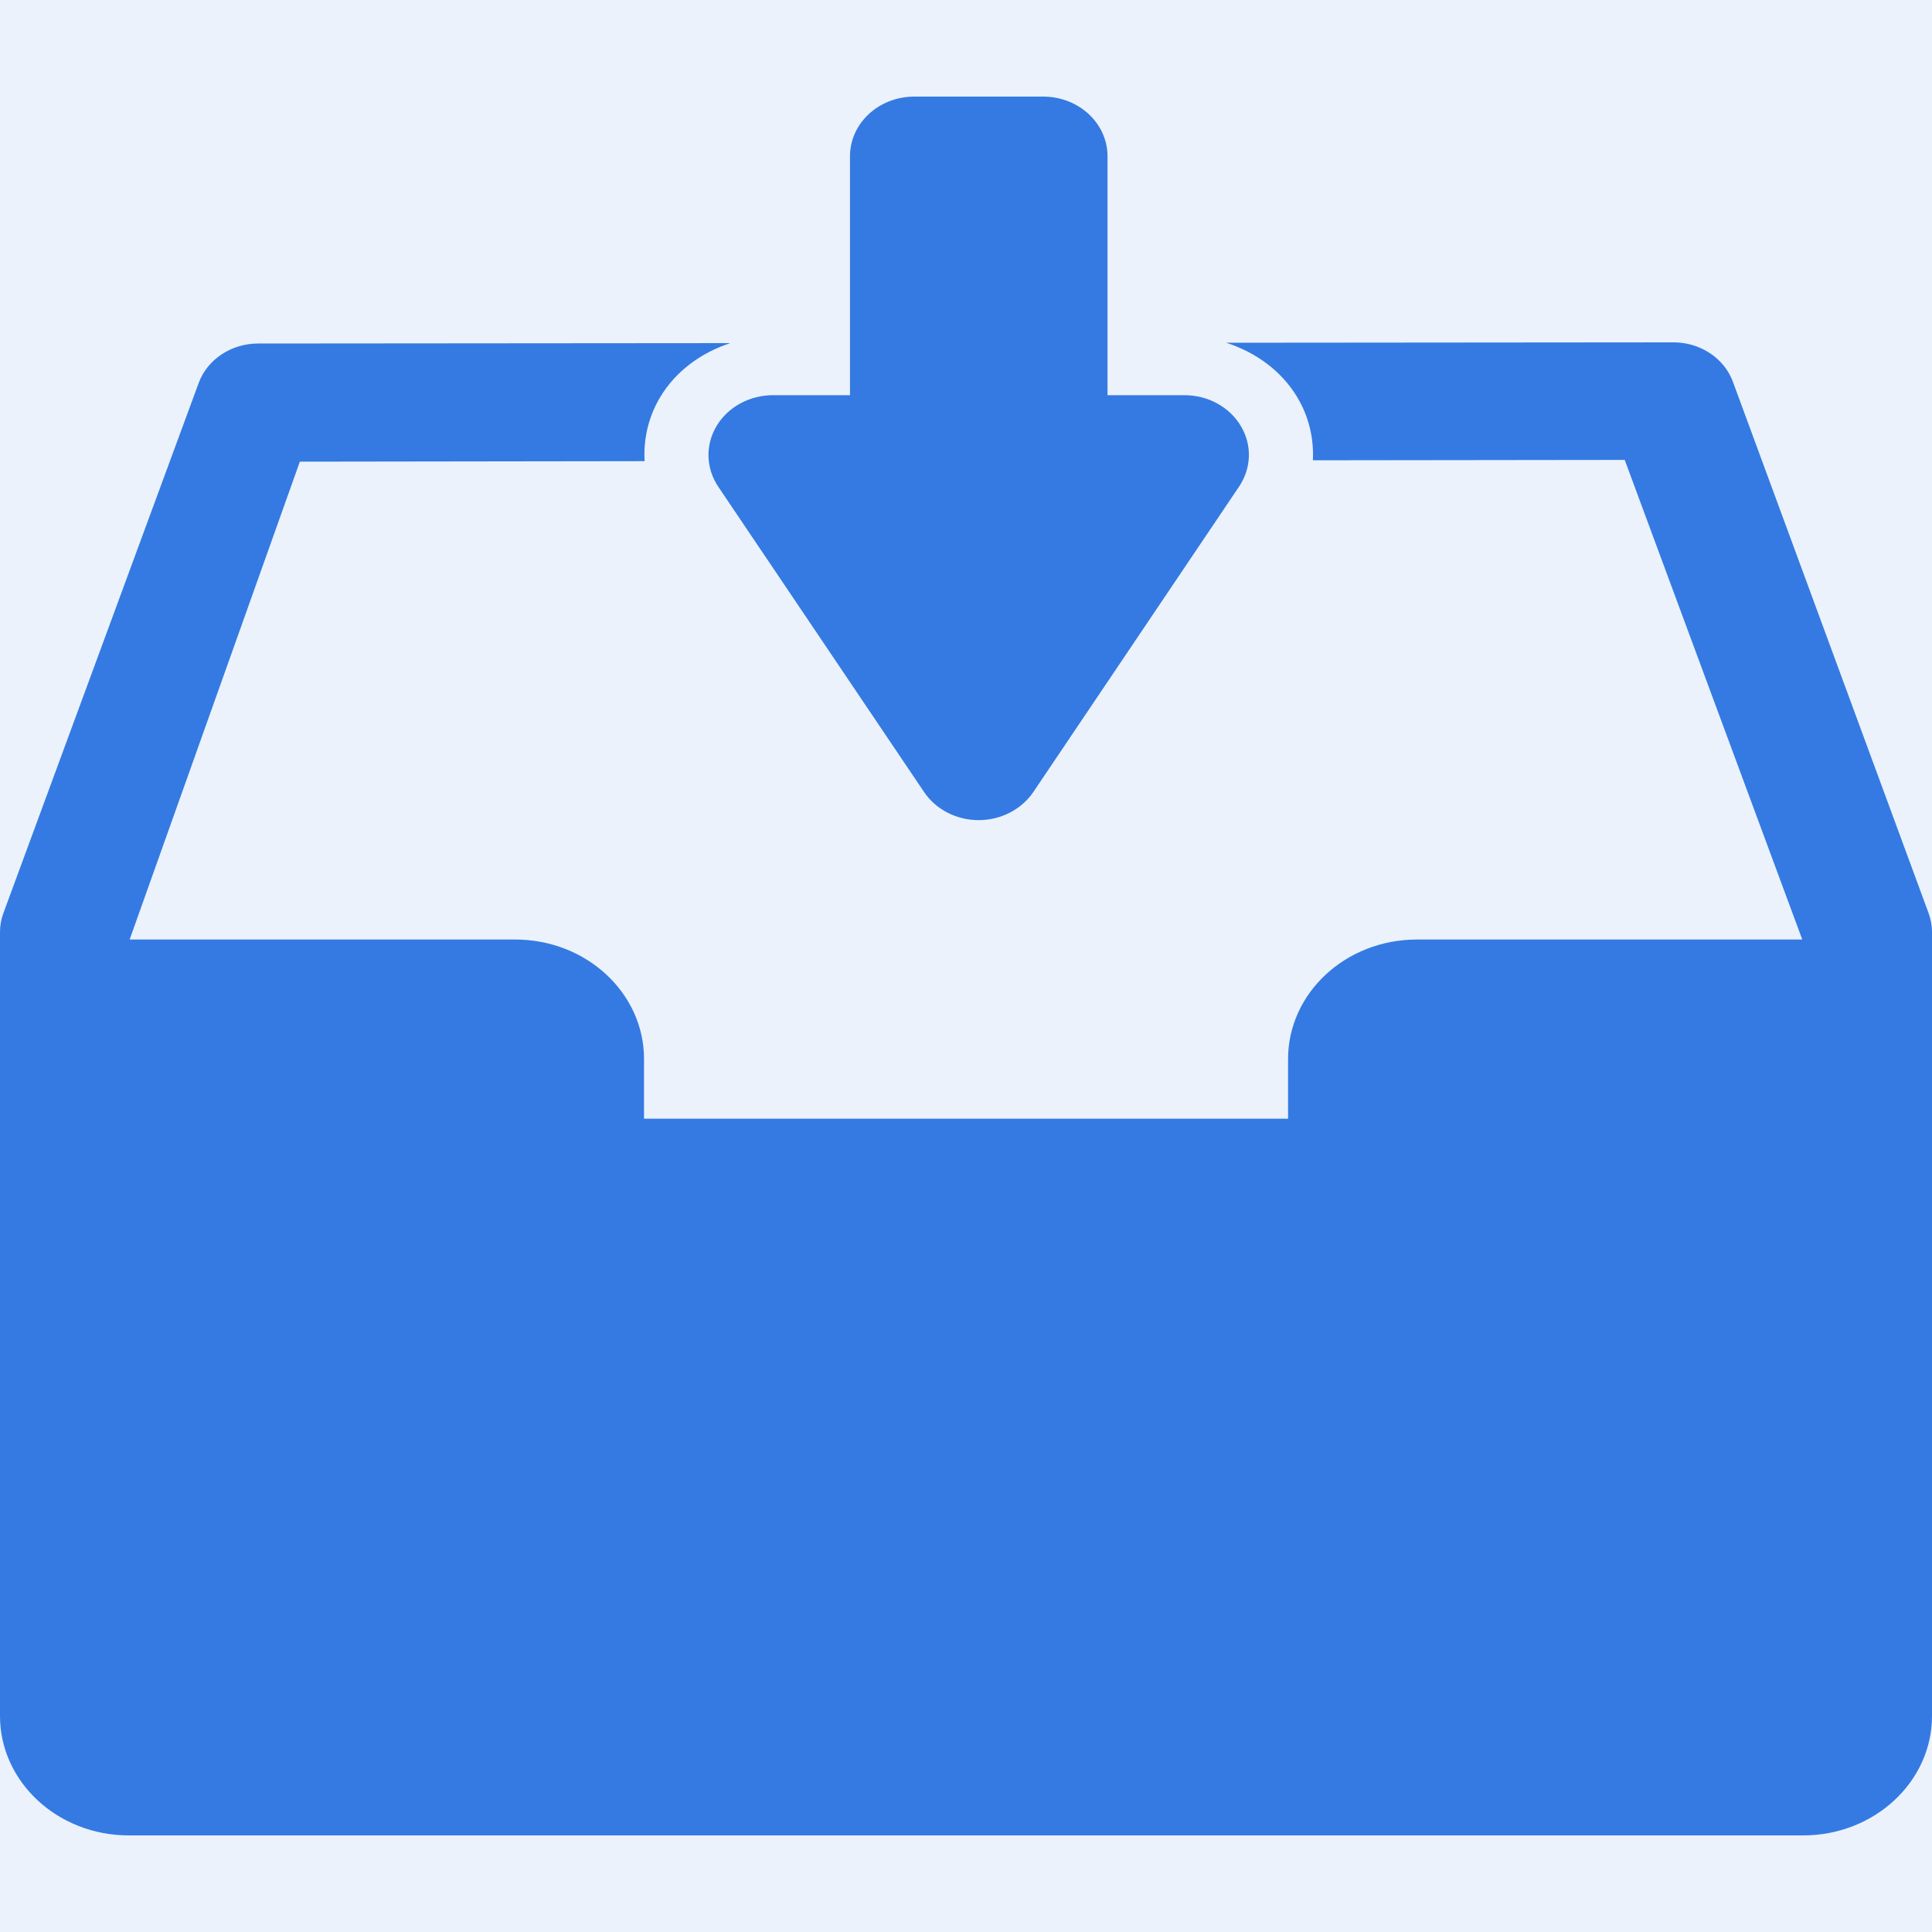
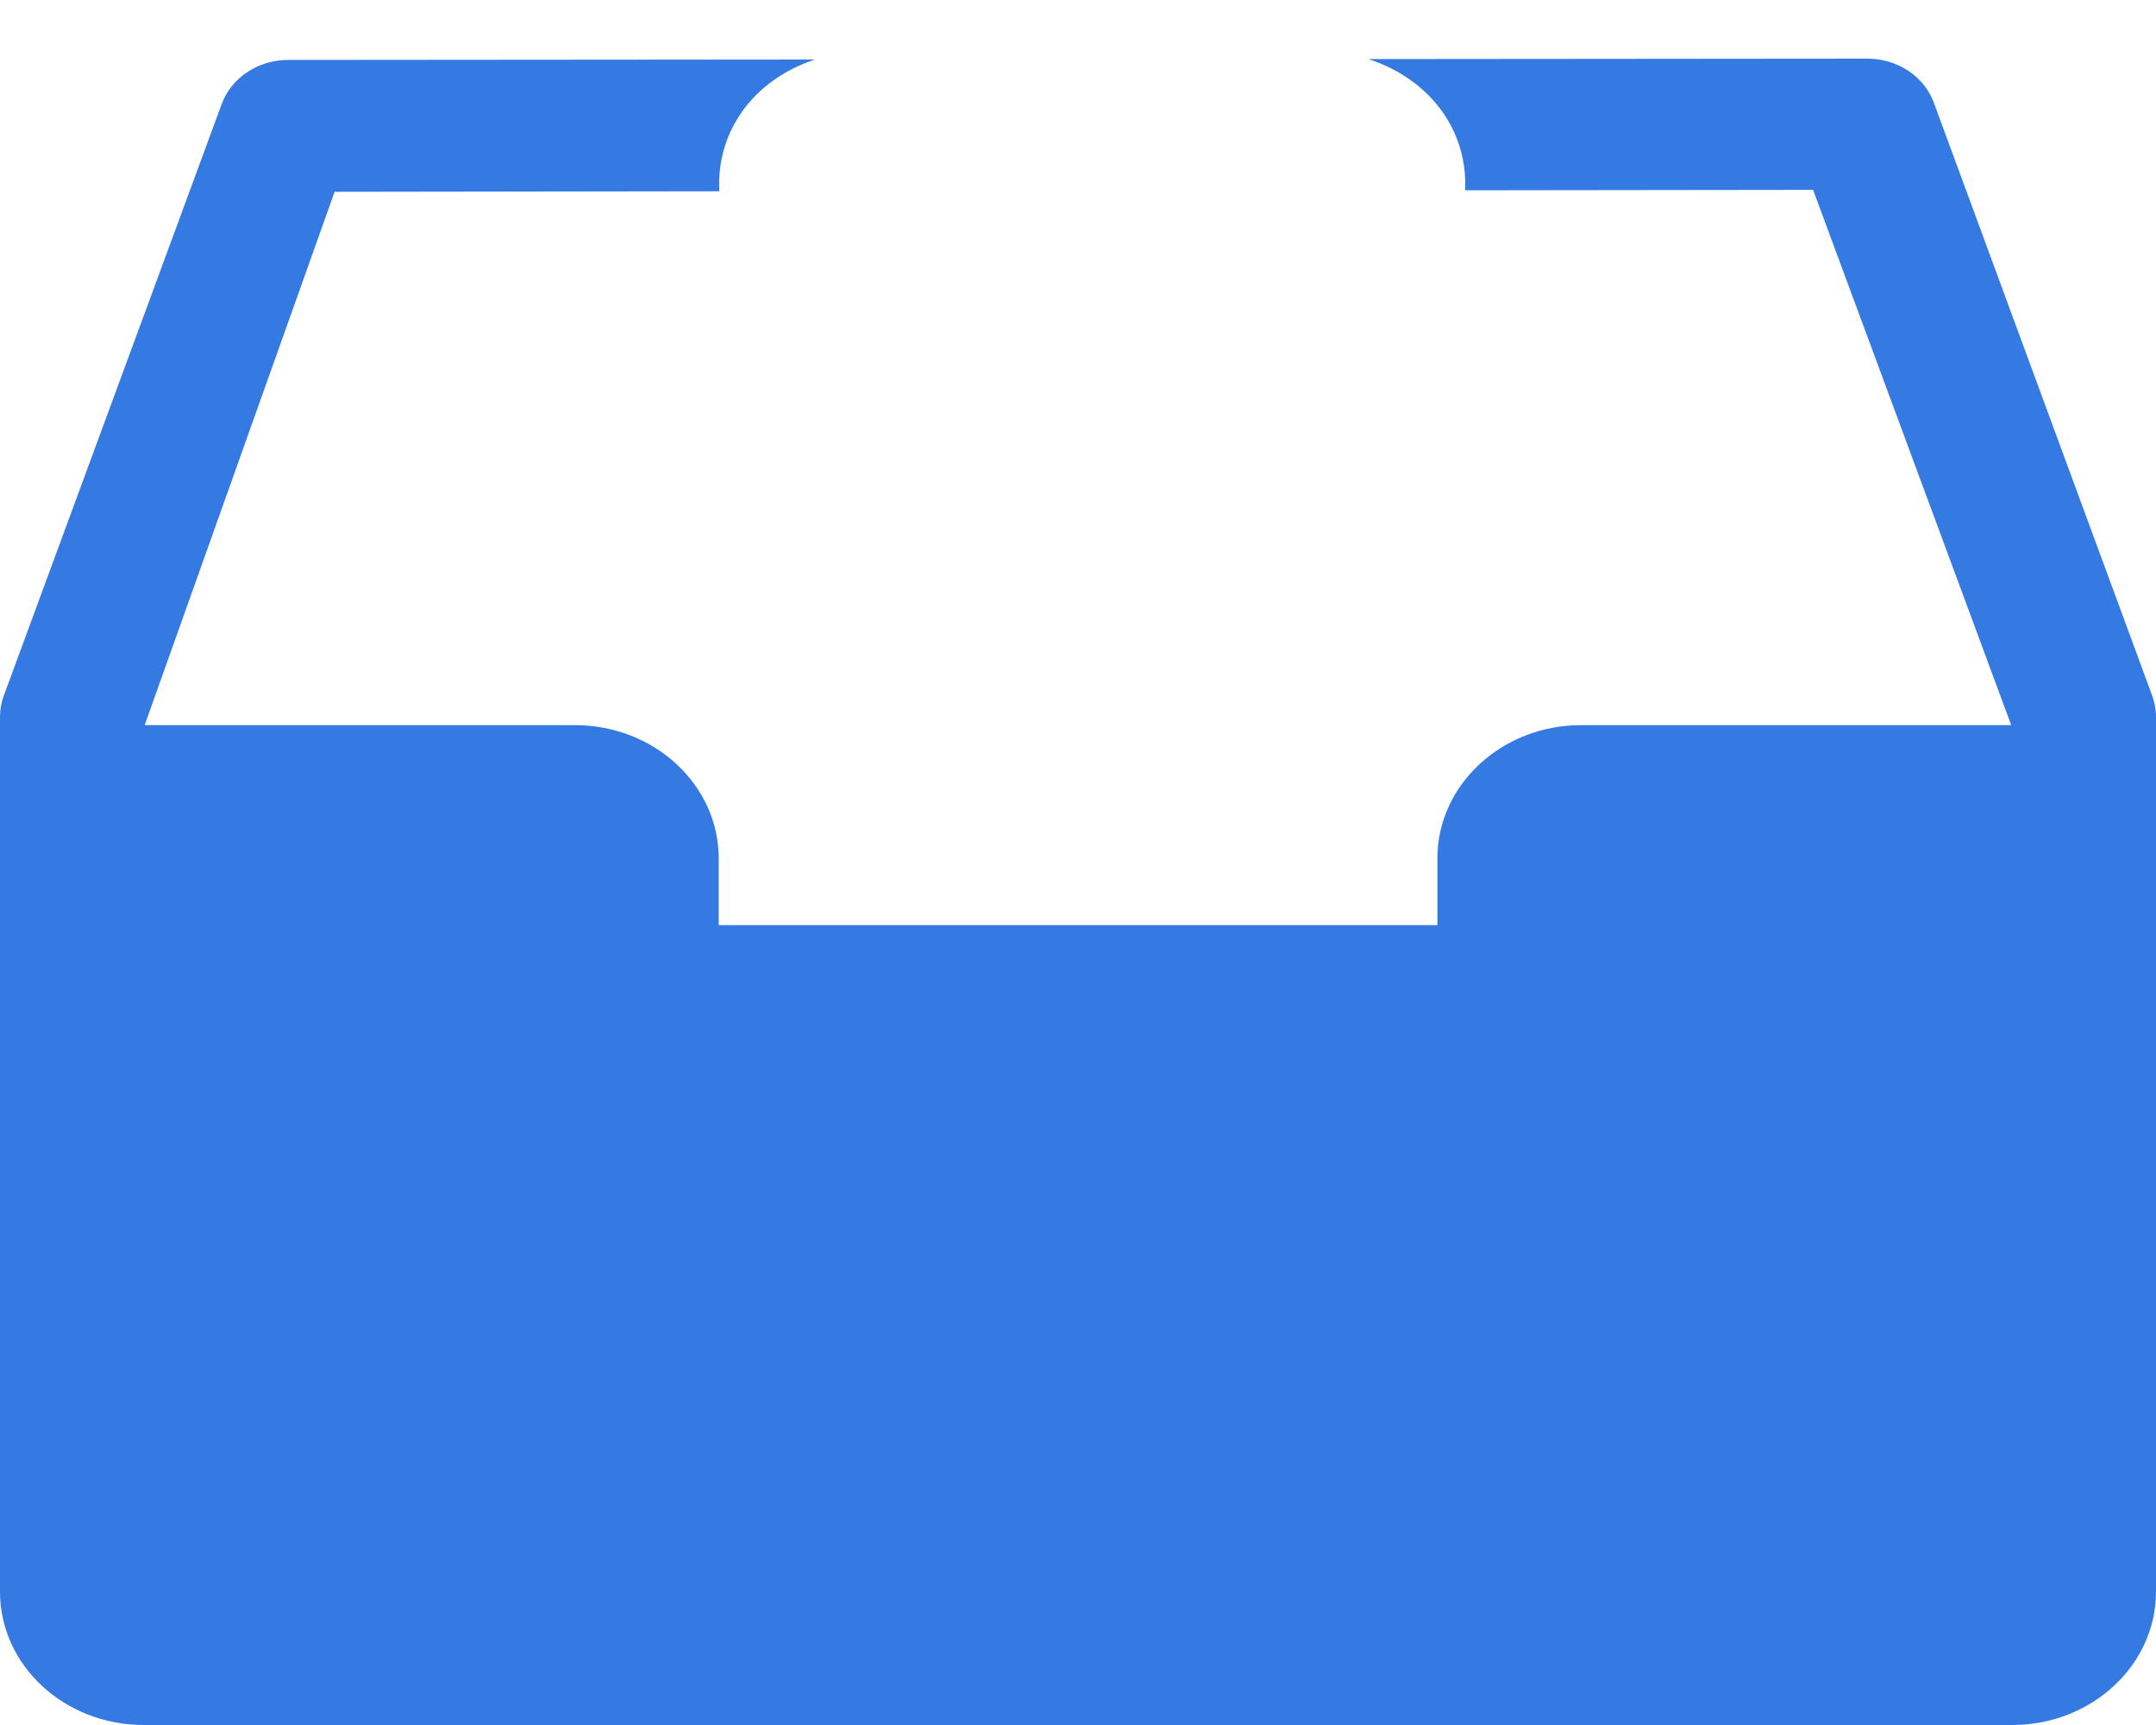
- <svg xmlns="http://www.w3.org/2000/svg" width="20" height="20" viewBox="0 0 20 20" fill="none">
-   <rect width="20" height="20" fill="#EBF2FC" />
-   <path d="M19.963 9.448L17.939 3.952C17.849 3.708 17.602 3.544 17.324 3.544L12.693 3.548C12.999 3.646 13.265 3.839 13.428 4.11C13.55 4.313 13.602 4.54 13.591 4.765L16.819 4.761L18.657 9.726L14.667 9.726C13.931 9.726 13.334 10.28 13.334 10.963V11.581H6.667V10.963C6.667 10.28 6.07 9.726 5.334 9.726H1.342L3.104 4.779L6.673 4.774C6.66 4.547 6.711 4.317 6.834 4.112C6.994 3.843 7.257 3.651 7.56 3.552L2.672 3.556C2.394 3.556 2.147 3.72 2.057 3.964L0.034 9.456C0.011 9.518 0 9.584 0 9.649V17.764C0 18.446 0.597 19 1.333 19H18.667C19.402 19 20 18.446 20 17.764L20 9.649C20 9.581 19.987 9.514 19.963 9.448L19.963 9.448Z" fill="#347AE2" />
-   <path d="M7.418 4.41C7.3 4.606 7.307 4.847 7.435 5.038L9.566 8.199C9.688 8.38 9.901 8.49 10.131 8.49C10.361 8.49 10.575 8.379 10.697 8.199L12.827 5.037C12.955 4.846 12.963 4.606 12.845 4.41C12.728 4.213 12.505 4.091 12.262 4.091H11.465V1.618C11.465 1.276 11.167 1 10.799 1H9.465C9.097 1 8.799 1.276 8.799 1.618V4.091H8.002C7.759 4.091 7.535 4.213 7.418 4.41L7.418 4.41Z" fill="#347AE2" />
+ <svg xmlns="http://www.w3.org/2000/svg" width="20" height="16" viewBox="0 0 20 16" fill="none">
+   <path d="M19.963 6.448L17.939 0.952C17.849 0.708 17.602 0.544 17.324 0.544L12.693 0.548C12.999 0.646 13.265 0.839 13.428 1.11C13.55 1.313 13.602 1.54 13.591 1.765L16.819 1.761L18.657 6.726L14.667 6.726C13.931 6.726 13.334 7.28 13.334 7.962V8.581H6.667V7.962C6.667 7.28 6.07 6.726 5.334 6.726H1.342L3.104 1.779L6.673 1.774C6.66 1.547 6.711 1.317 6.834 1.112C6.994 0.843 7.257 0.652 7.56 0.552L2.672 0.556C2.394 0.556 2.147 0.72 2.057 0.964L0.034 6.456C0.011 6.518 0 6.584 0 6.649V14.764C0 15.446 0.597 16 1.333 16H18.667C19.402 16 20 15.446 20 14.764L20 6.649C20 6.581 19.987 6.514 19.963 6.448L19.963 6.448Z" fill="#347AE2" />
</svg>
